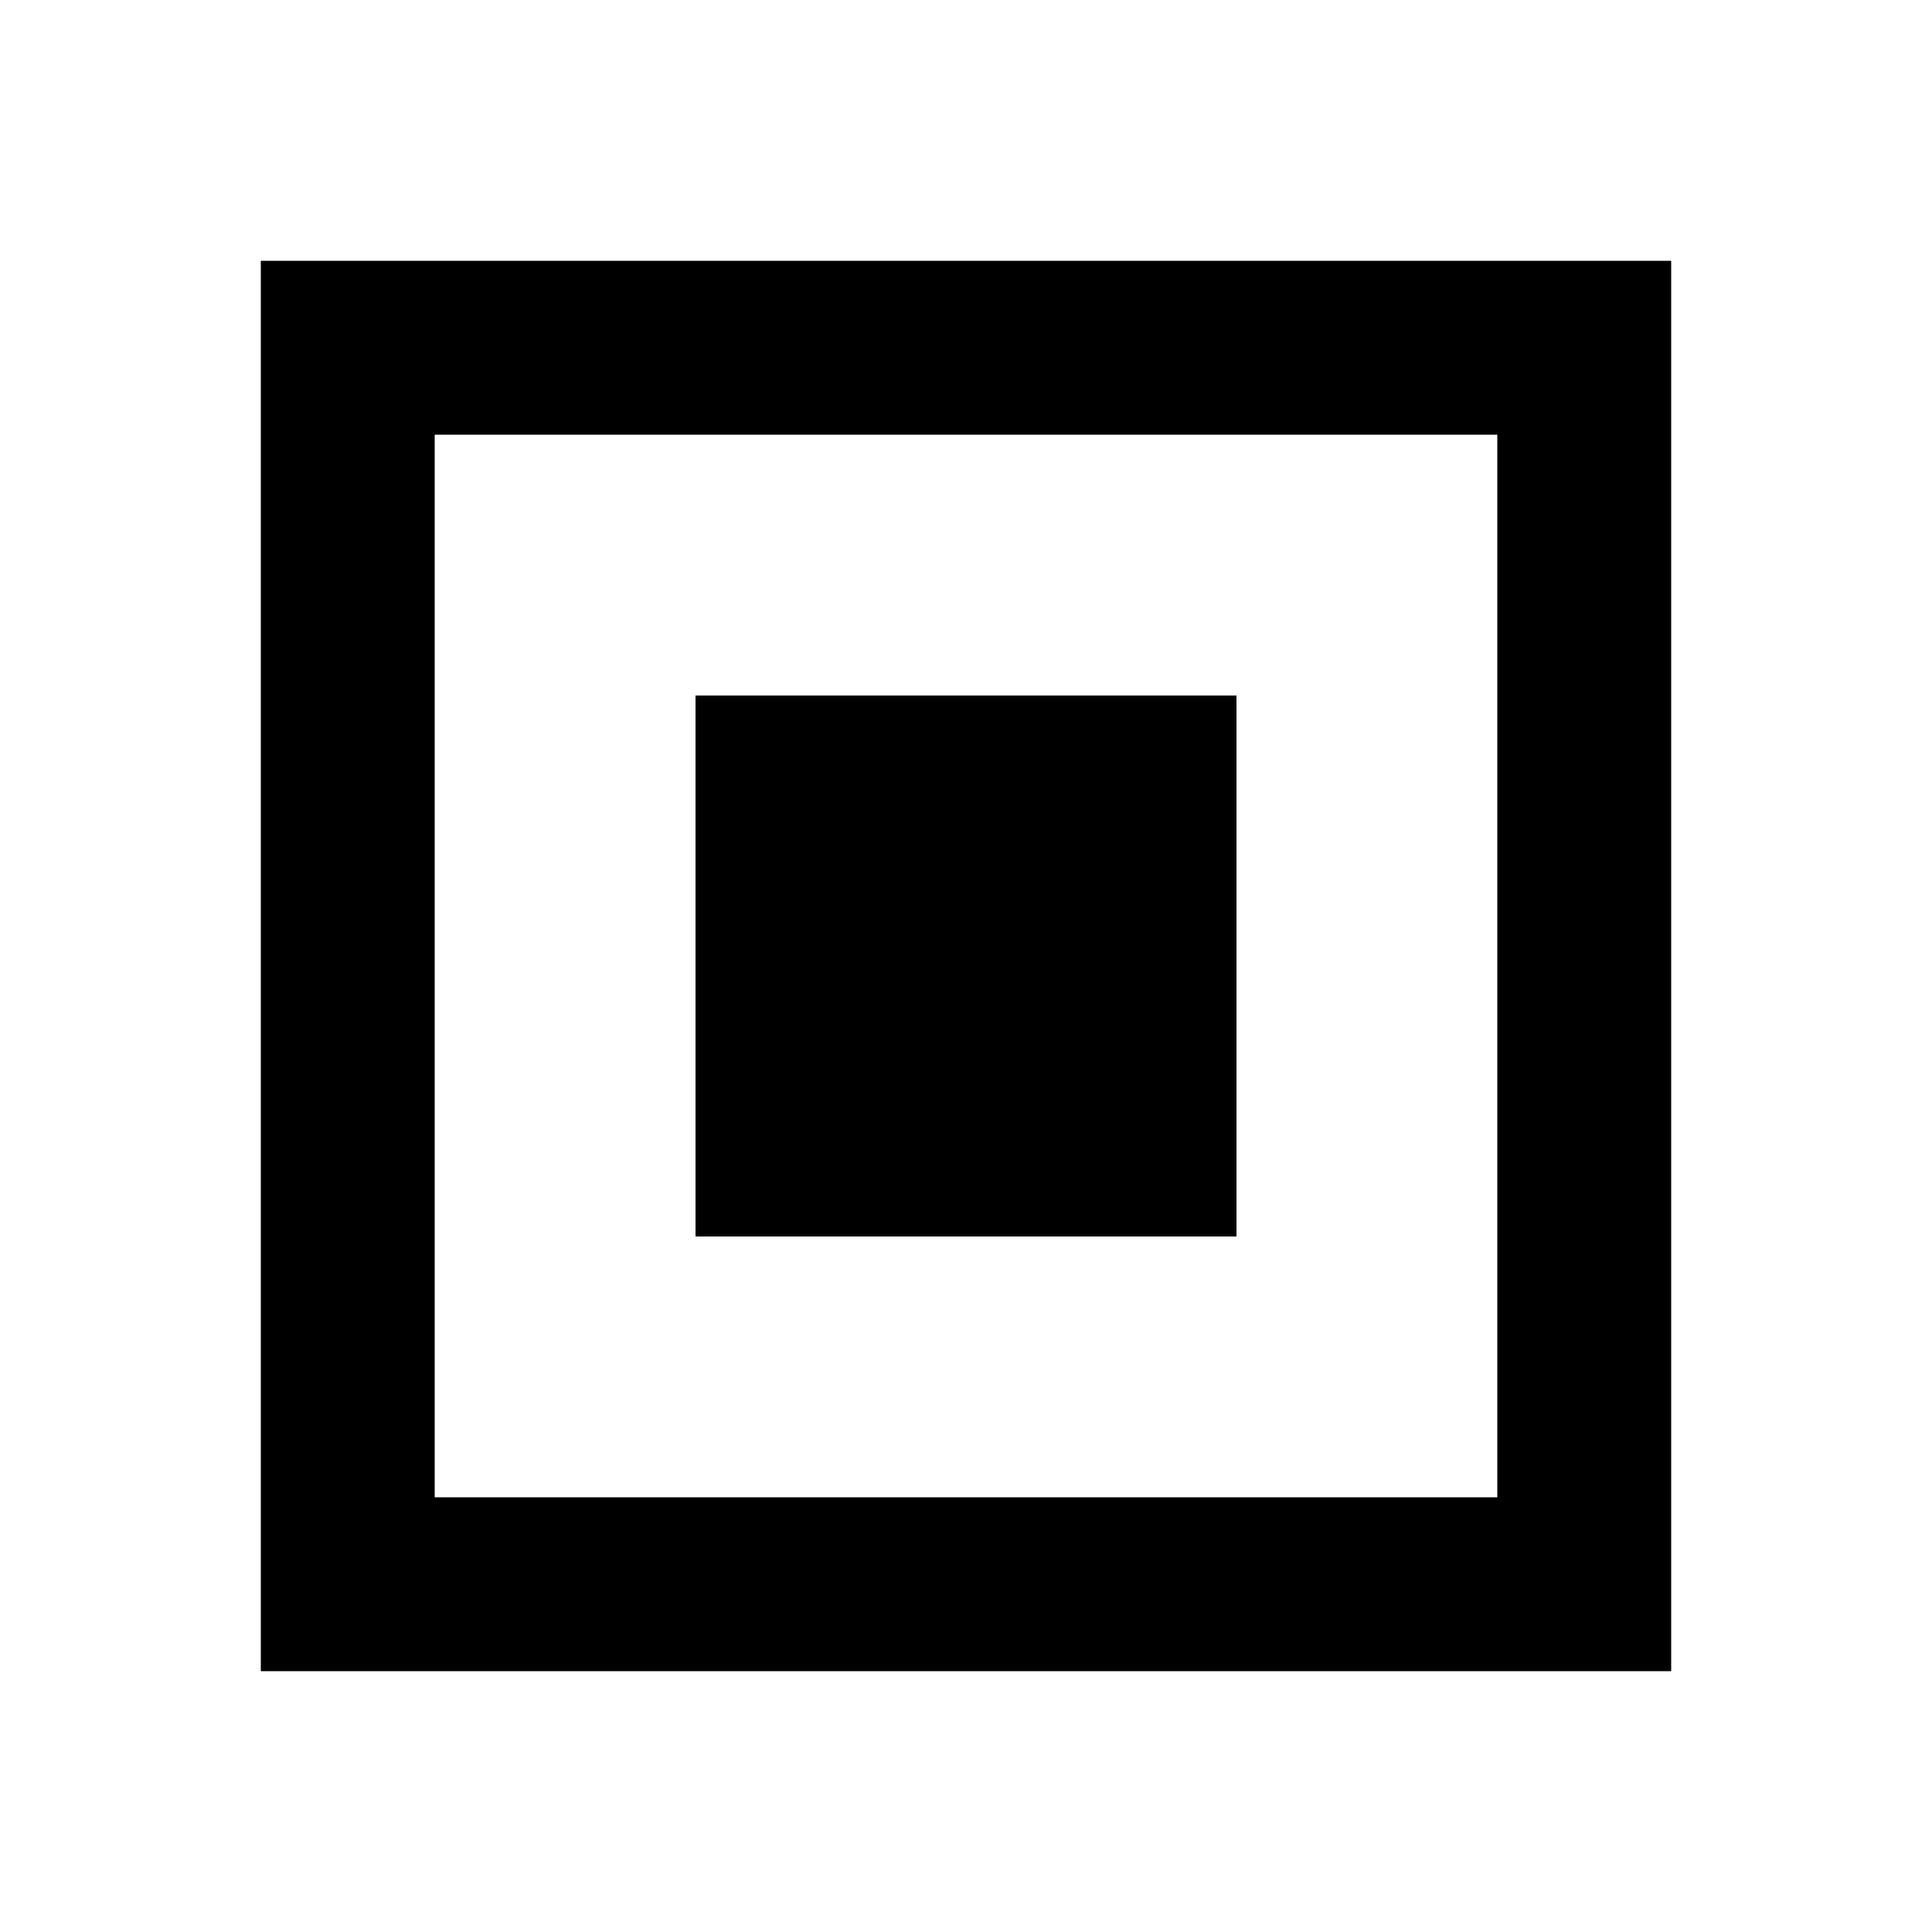
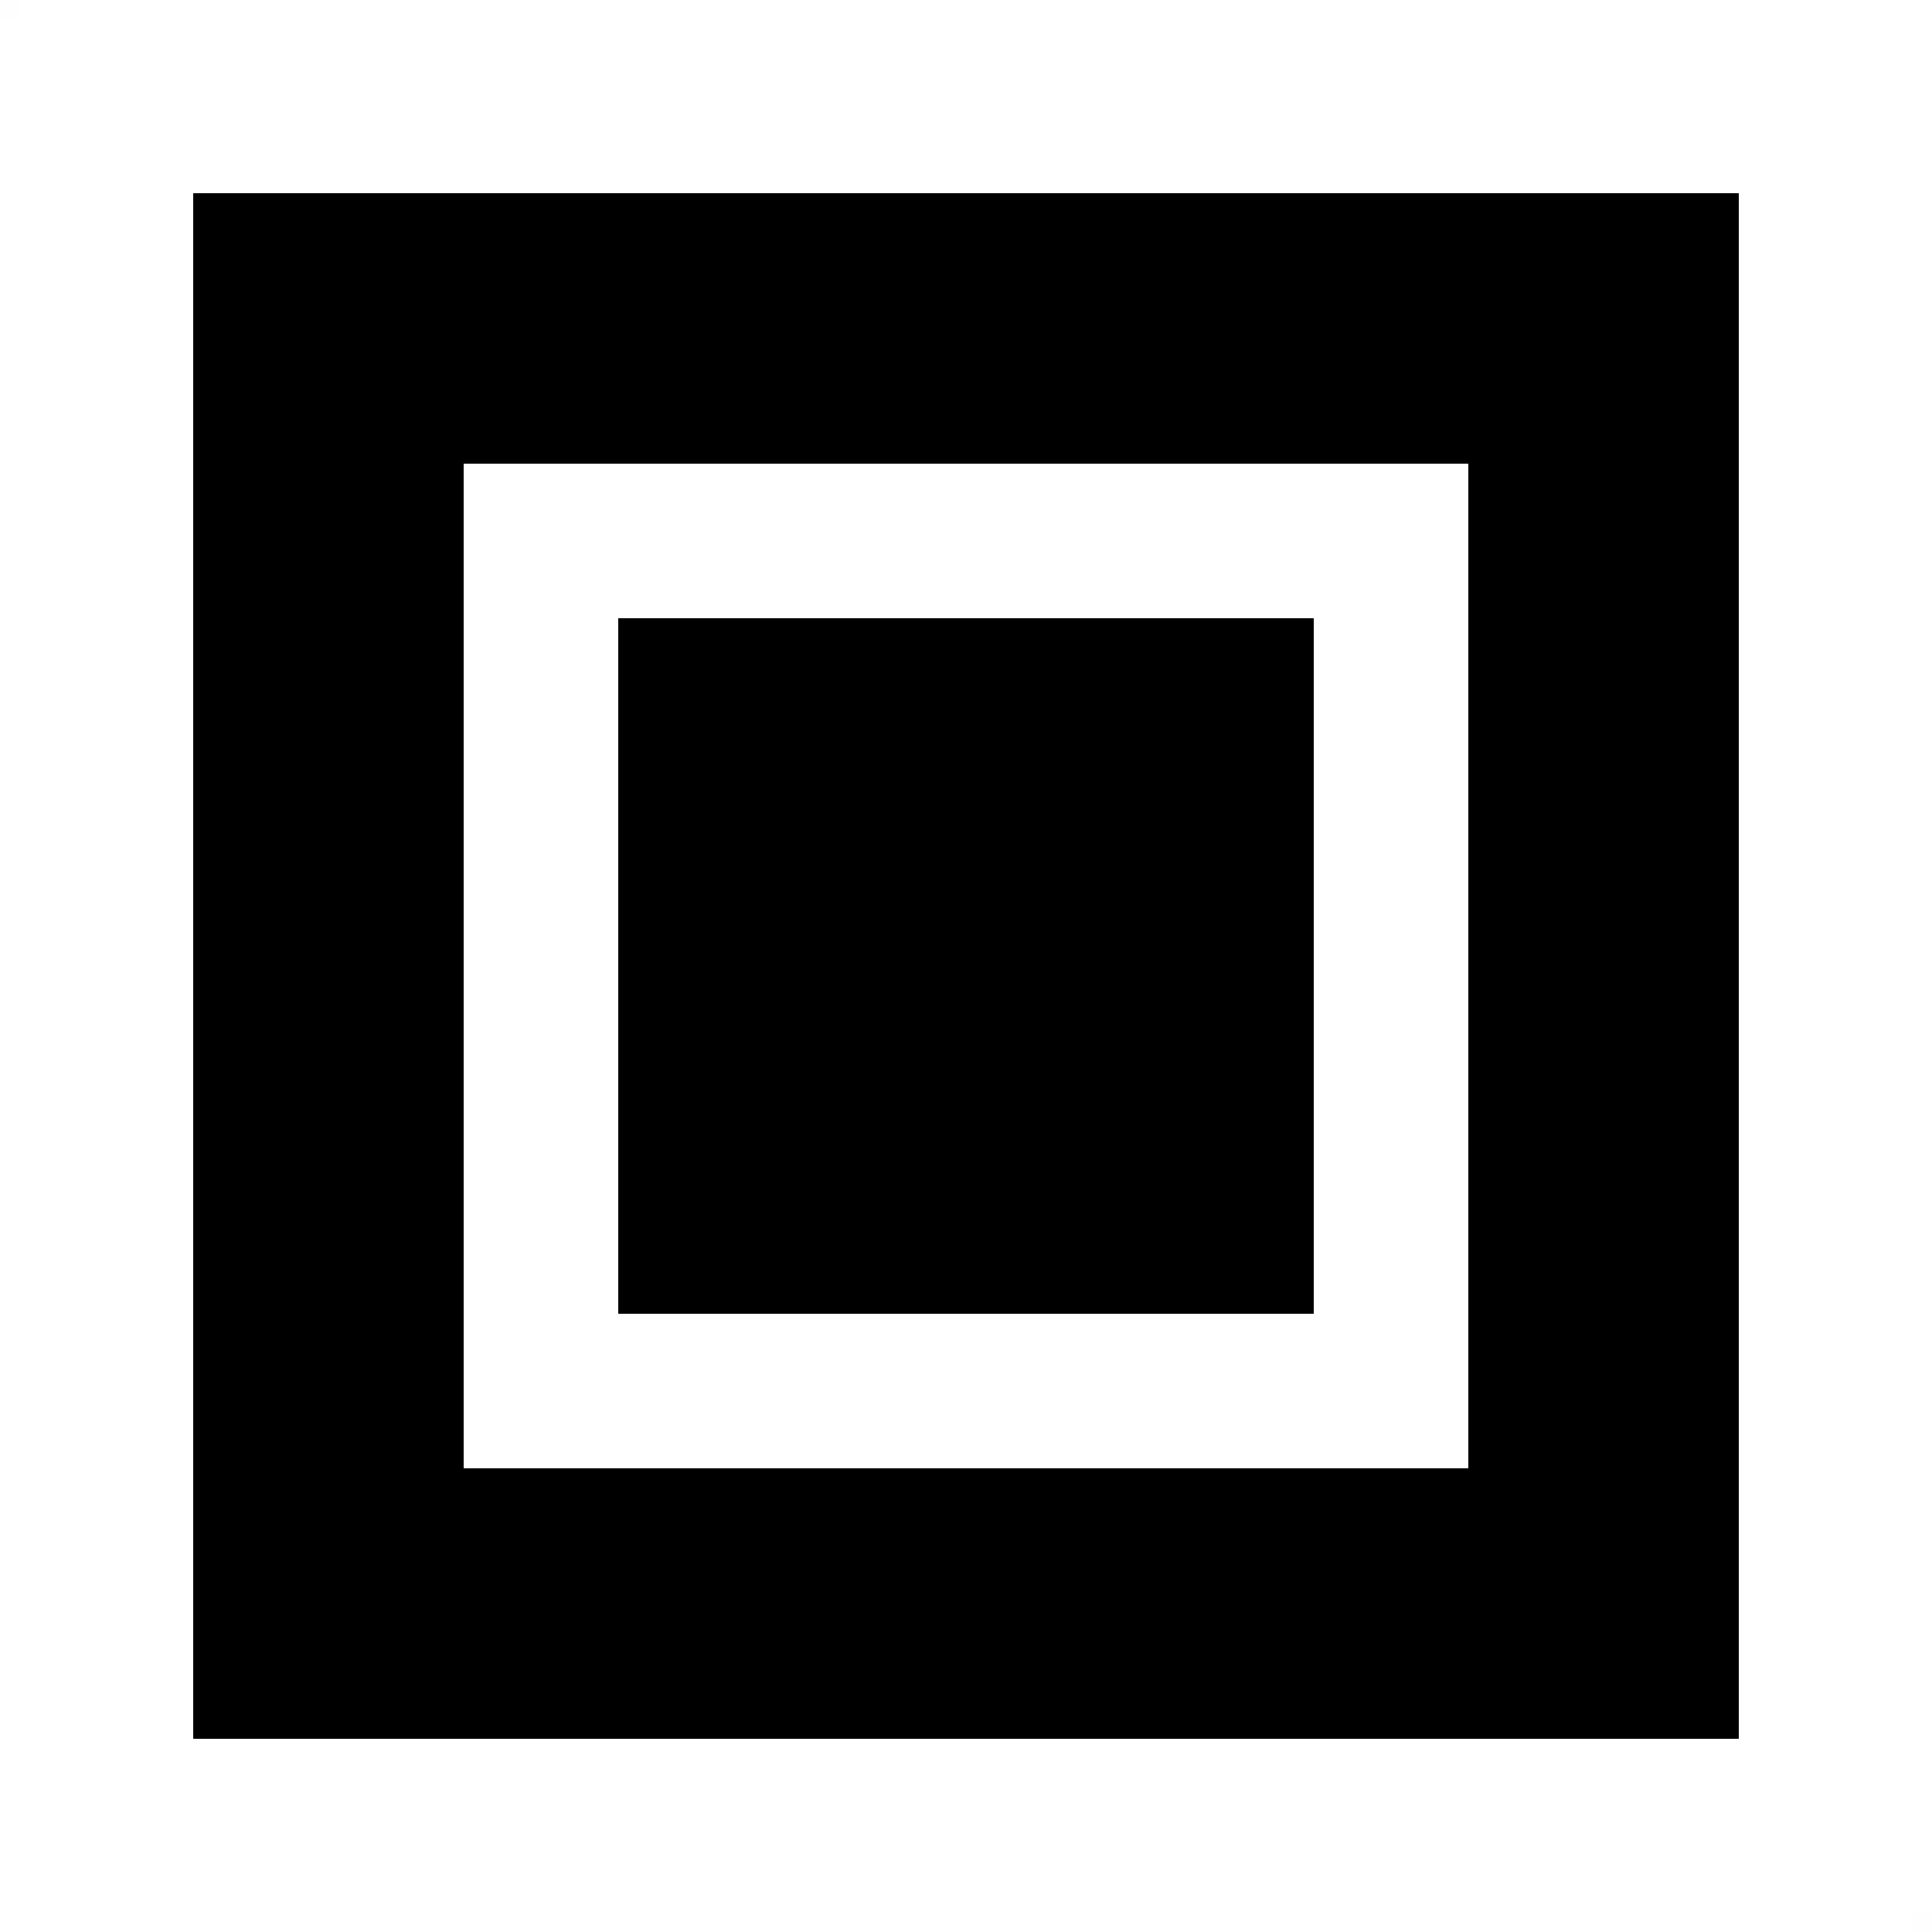
<svg xmlns="http://www.w3.org/2000/svg" viewBox="0 0 100 100" width="100" height="100">
-   <rect x="18" y="18" width="64" height="64" fill="none" stroke="#000000" stroke-width="9" />
-   <rect x="36" y="36" width="28" height="28" fill="#000000" />
+   <rect x="0" y="0" width="1" height="1" fill="#000000" fill-opacity="0.005" />
+   <rect x="99" y="99" width="1" height="1" fill="#000000" fill-opacity="0.005" />
+   <path fill="#000000" fill-rule="evenodd" d="   M10 10 H90 V90 H10 Z   M24 24 H76 V76 H24 Z" />
+   <rect x="32" y="32" width="36" height="36" fill="#000000" />
</svg>
